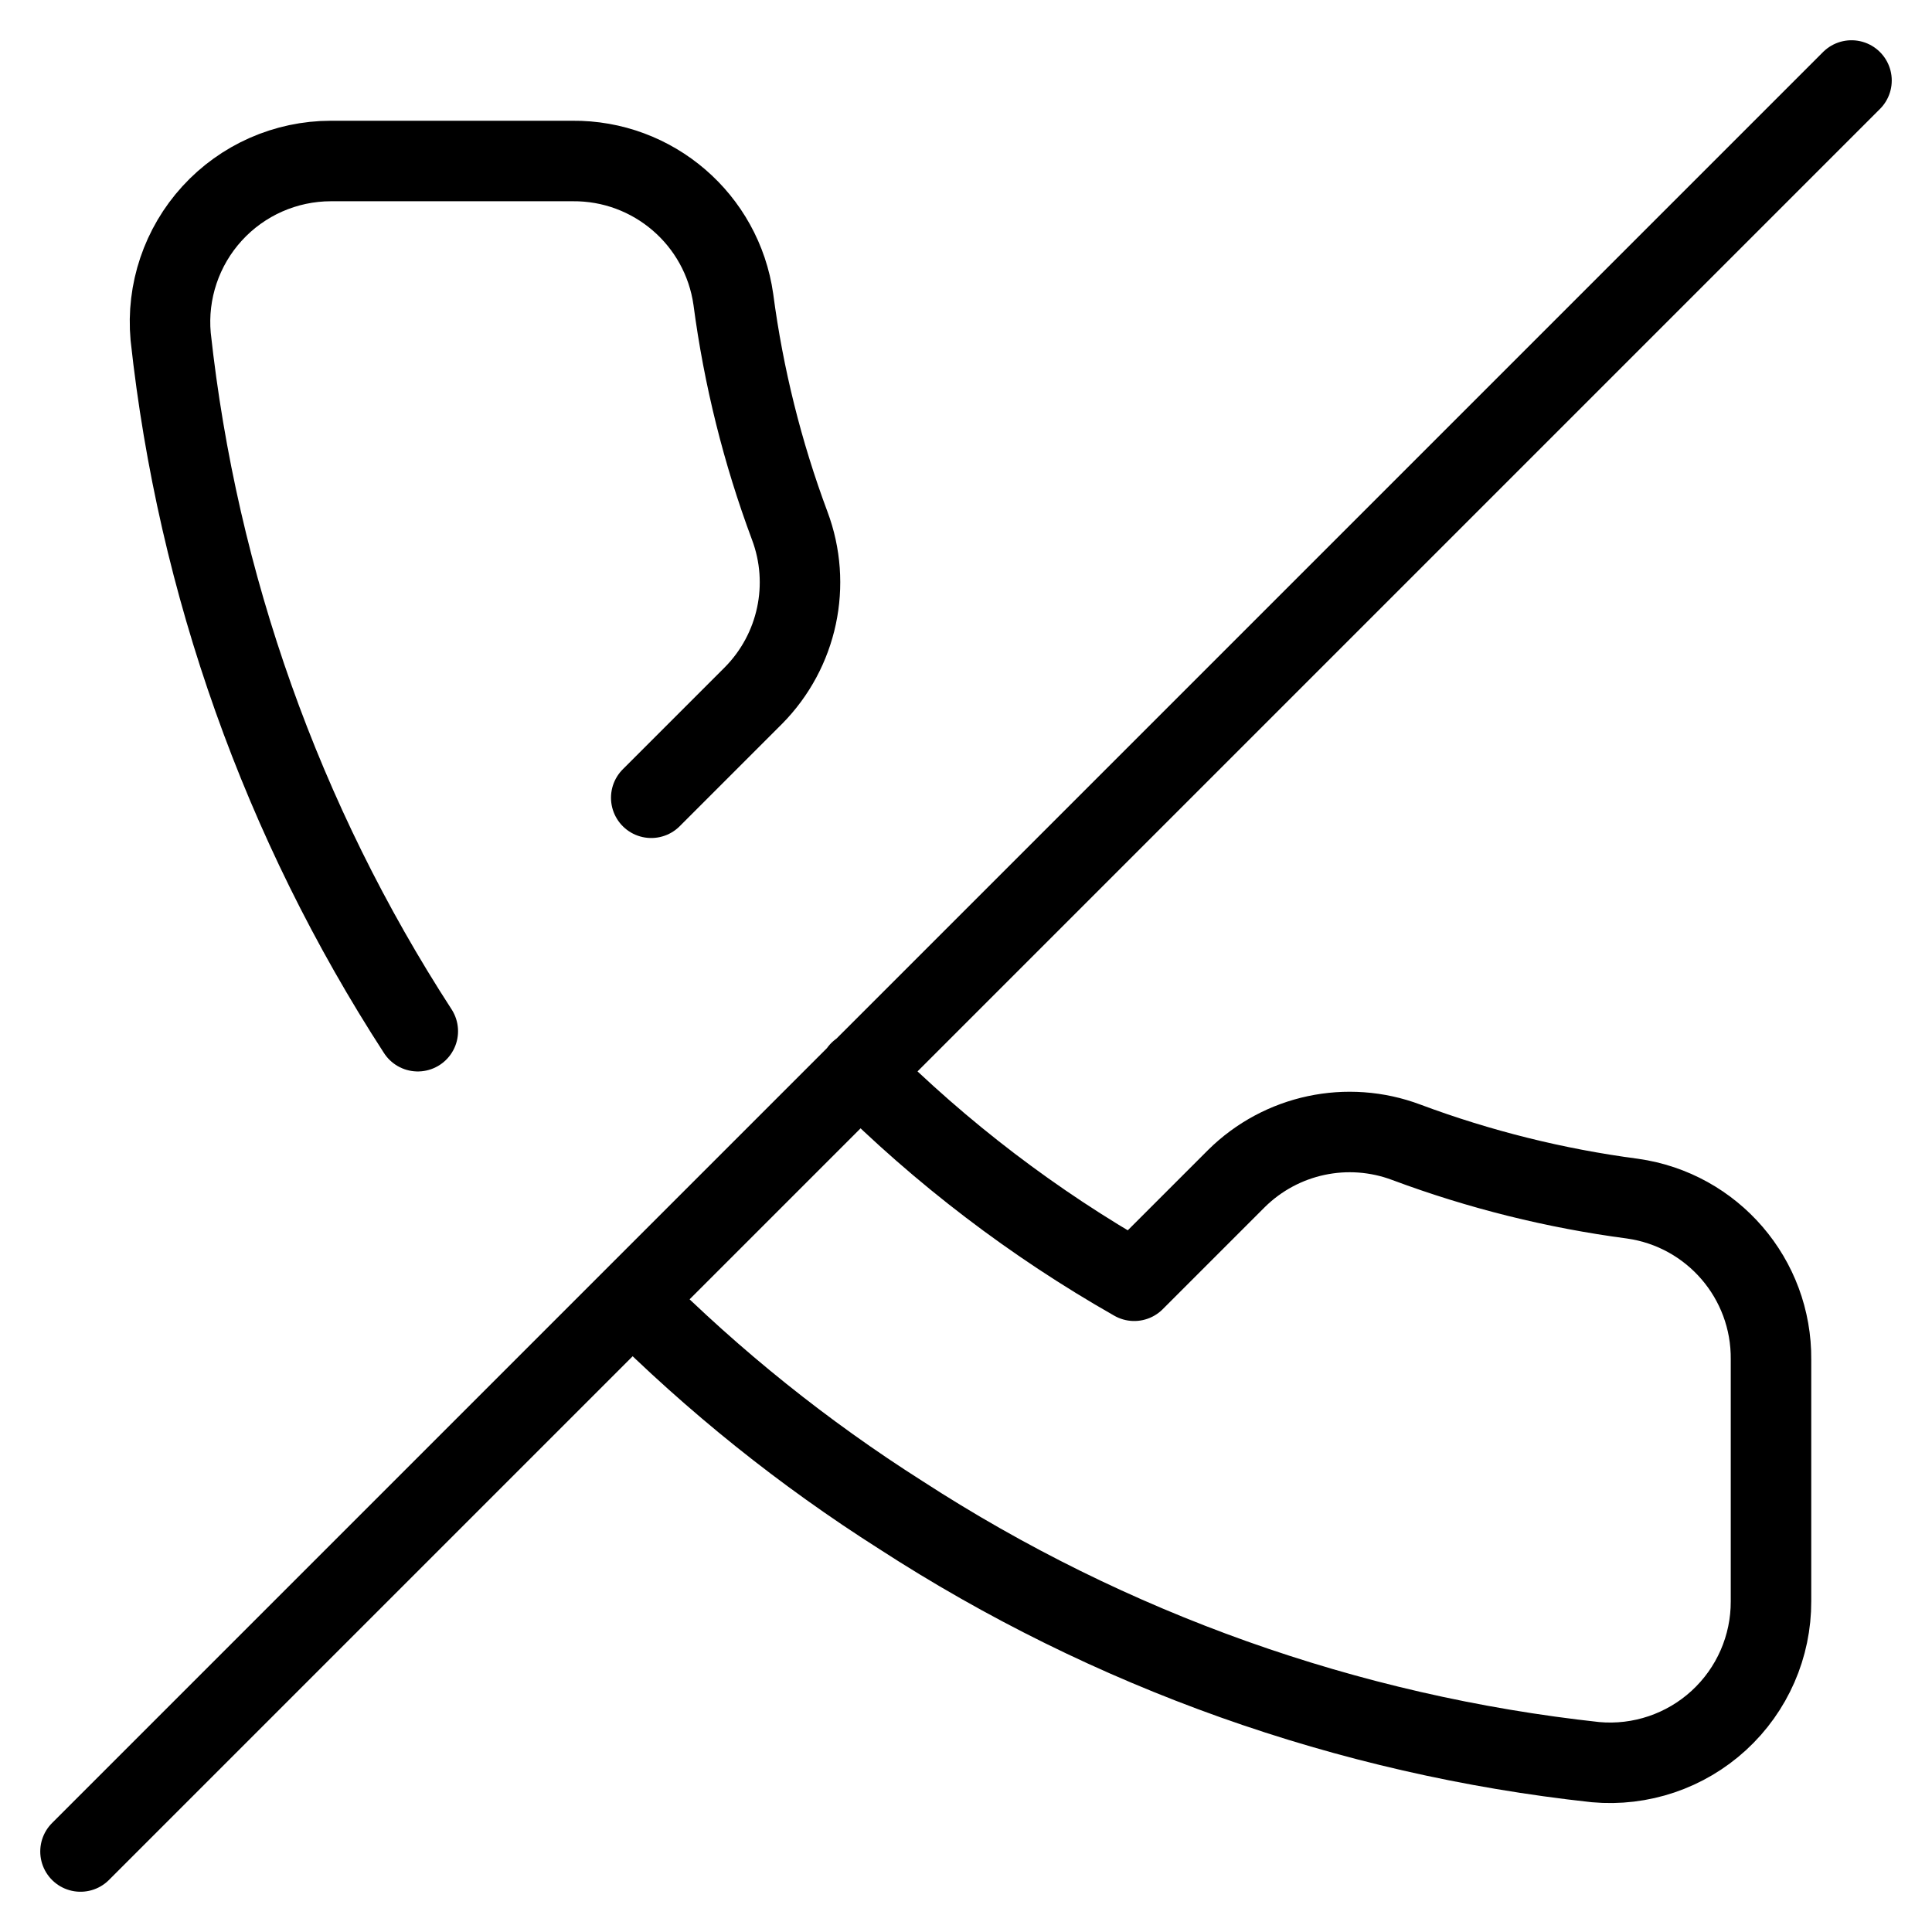
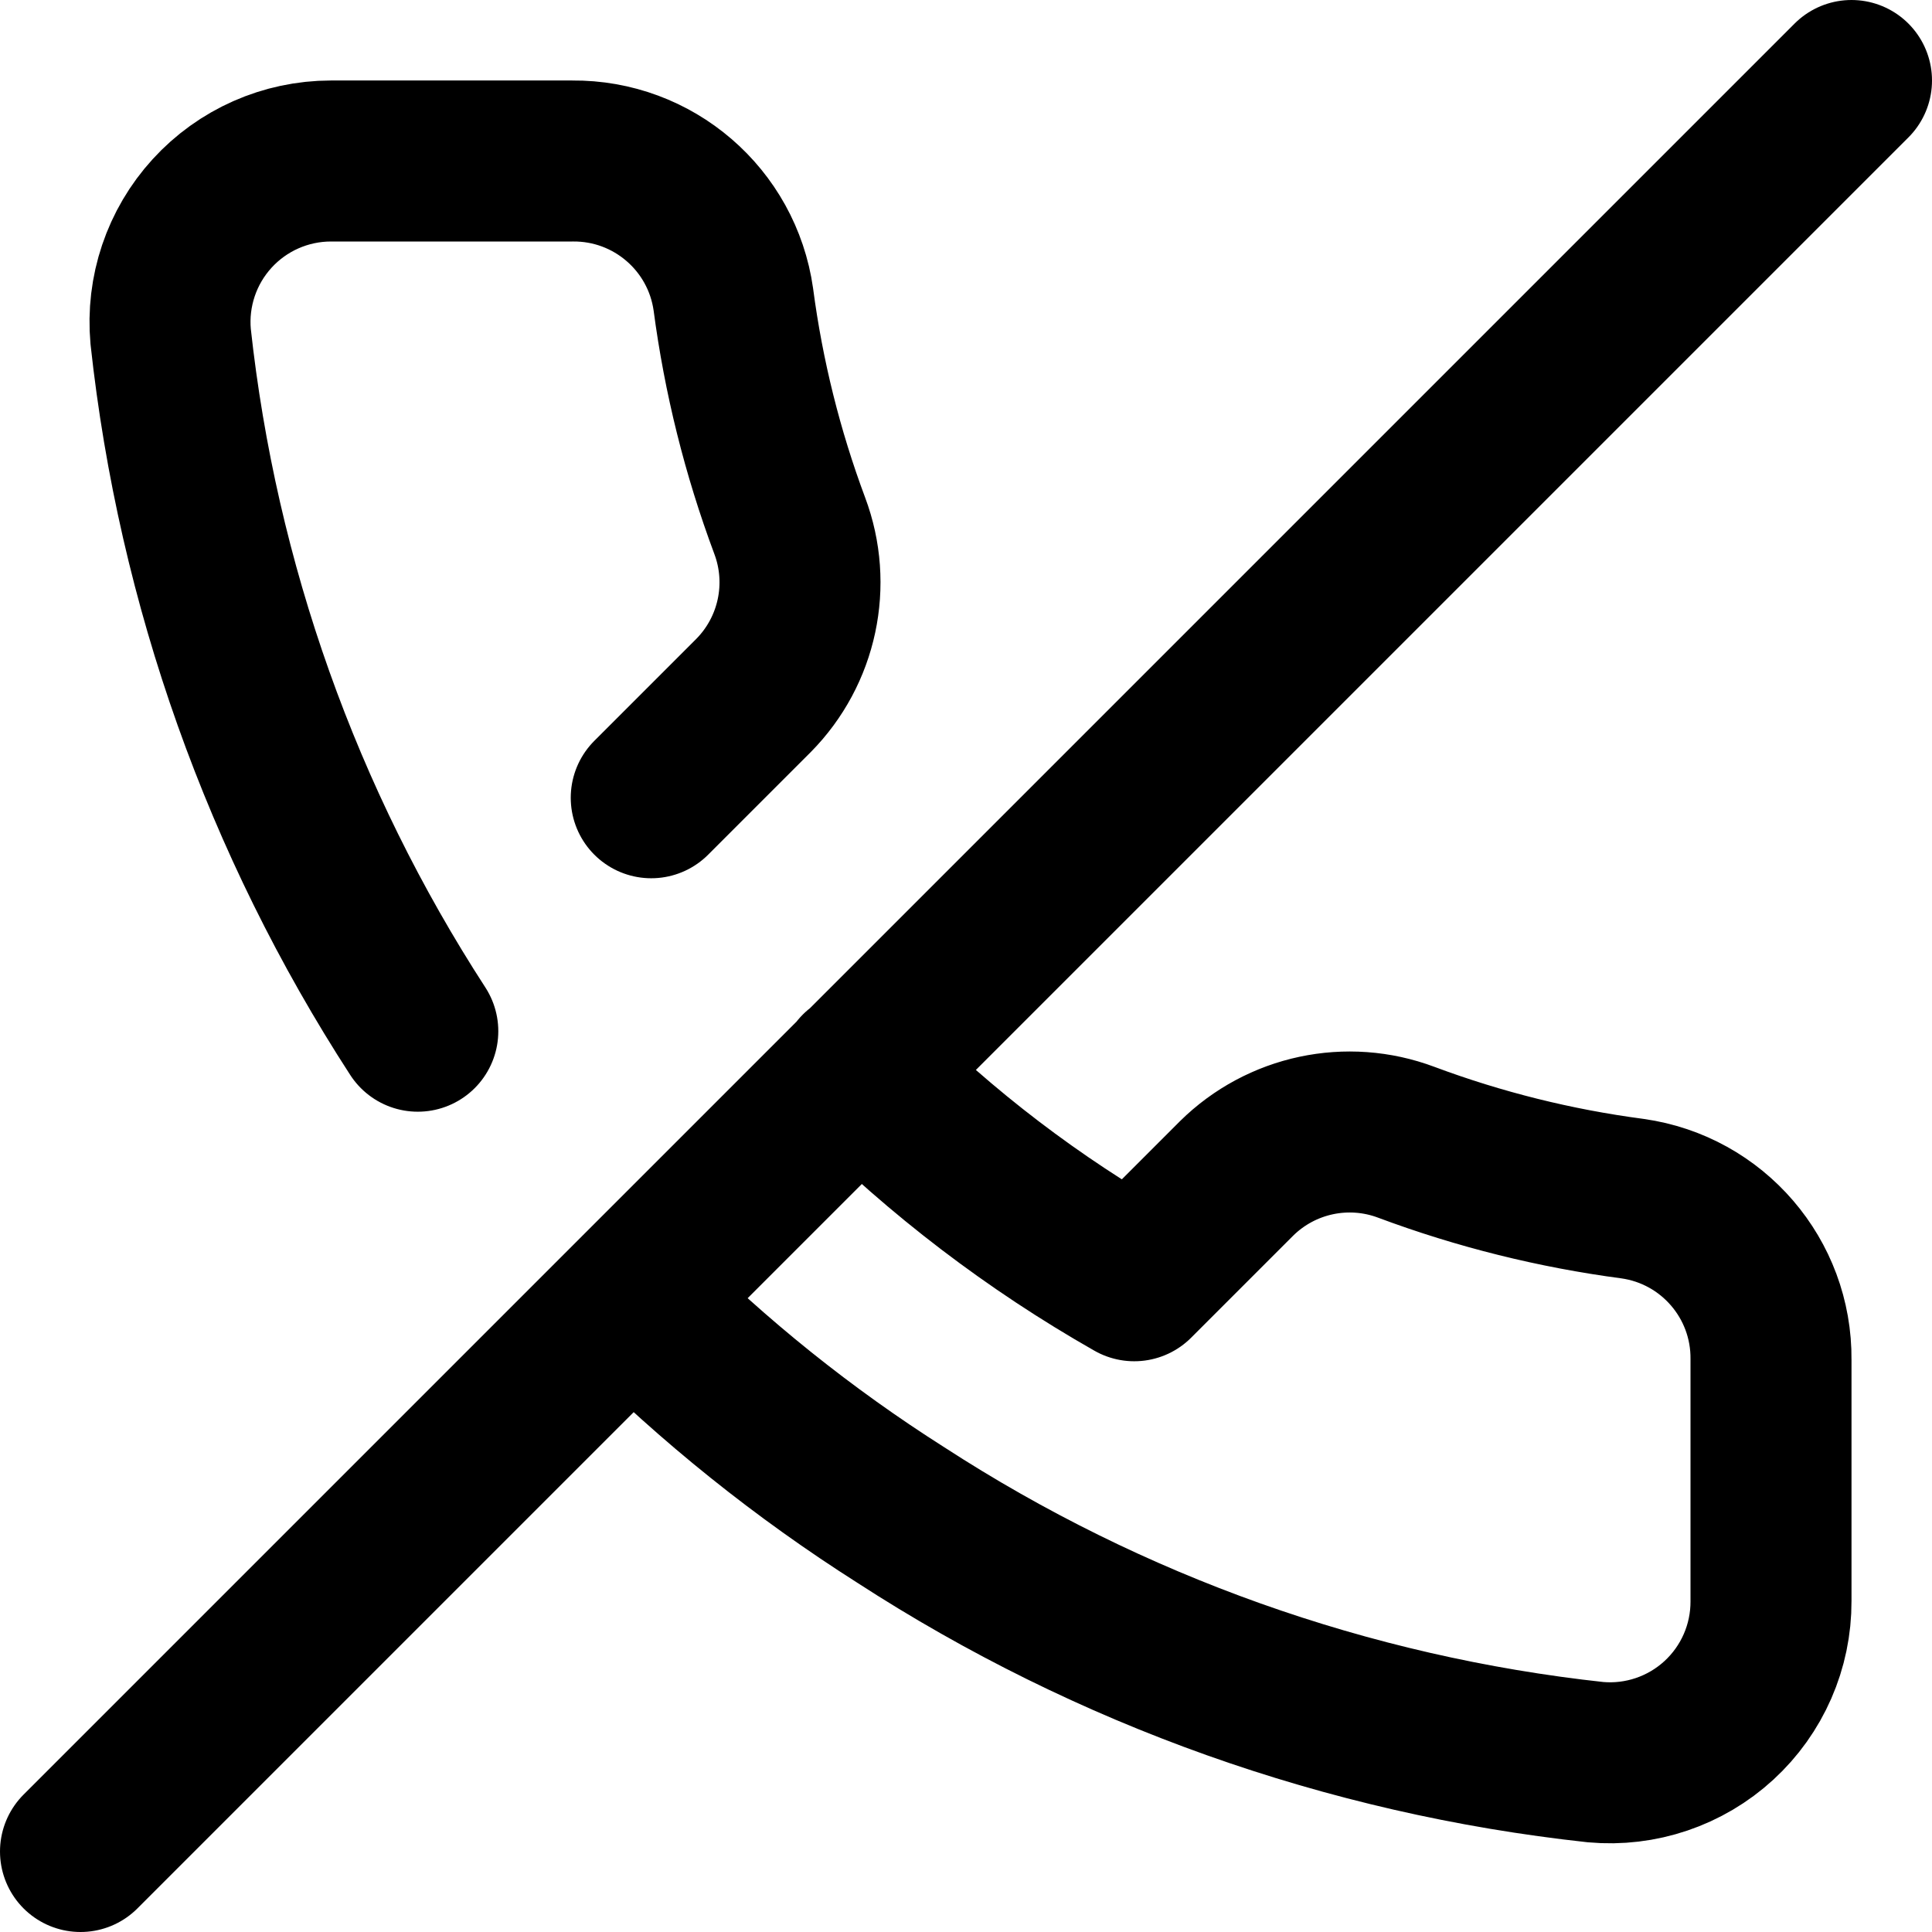
- <svg xmlns="http://www.w3.org/2000/svg" fill="none" stroke="currentColor" stroke-linecap="round" stroke-linejoin="round" viewBox="0 0 24 24" width="20" height="20">
+ <svg xmlns="http://www.w3.org/2000/svg" fill="none" stroke="currentColor" stroke-width="2" stroke-linecap="round" stroke-linejoin="round" viewBox="0 0 24 24" width="20" height="20">
  <path d="M10.68 13.31a16 16 0 003.41 2.6l1.27-1.27a2 2 0 012.11-.45 12.84 12.84 0 002.81.7 2 2 0 011.72 2v3a2 2 0 01-2.18 2 19.79 19.79 0 01-8.63-3.07 19.42 19.42 0 01-3.33-2.67m-2.67-3.34a19.79 19.79 0 01-3.07-8.63A2 2 0 014.11 2h3a2 2 0 012 1.72 12.84 12.84 0 00.7 2.81 2 2 0 01-.45 2.11L8.09 9.91M23 1L1 23" />
</svg>
